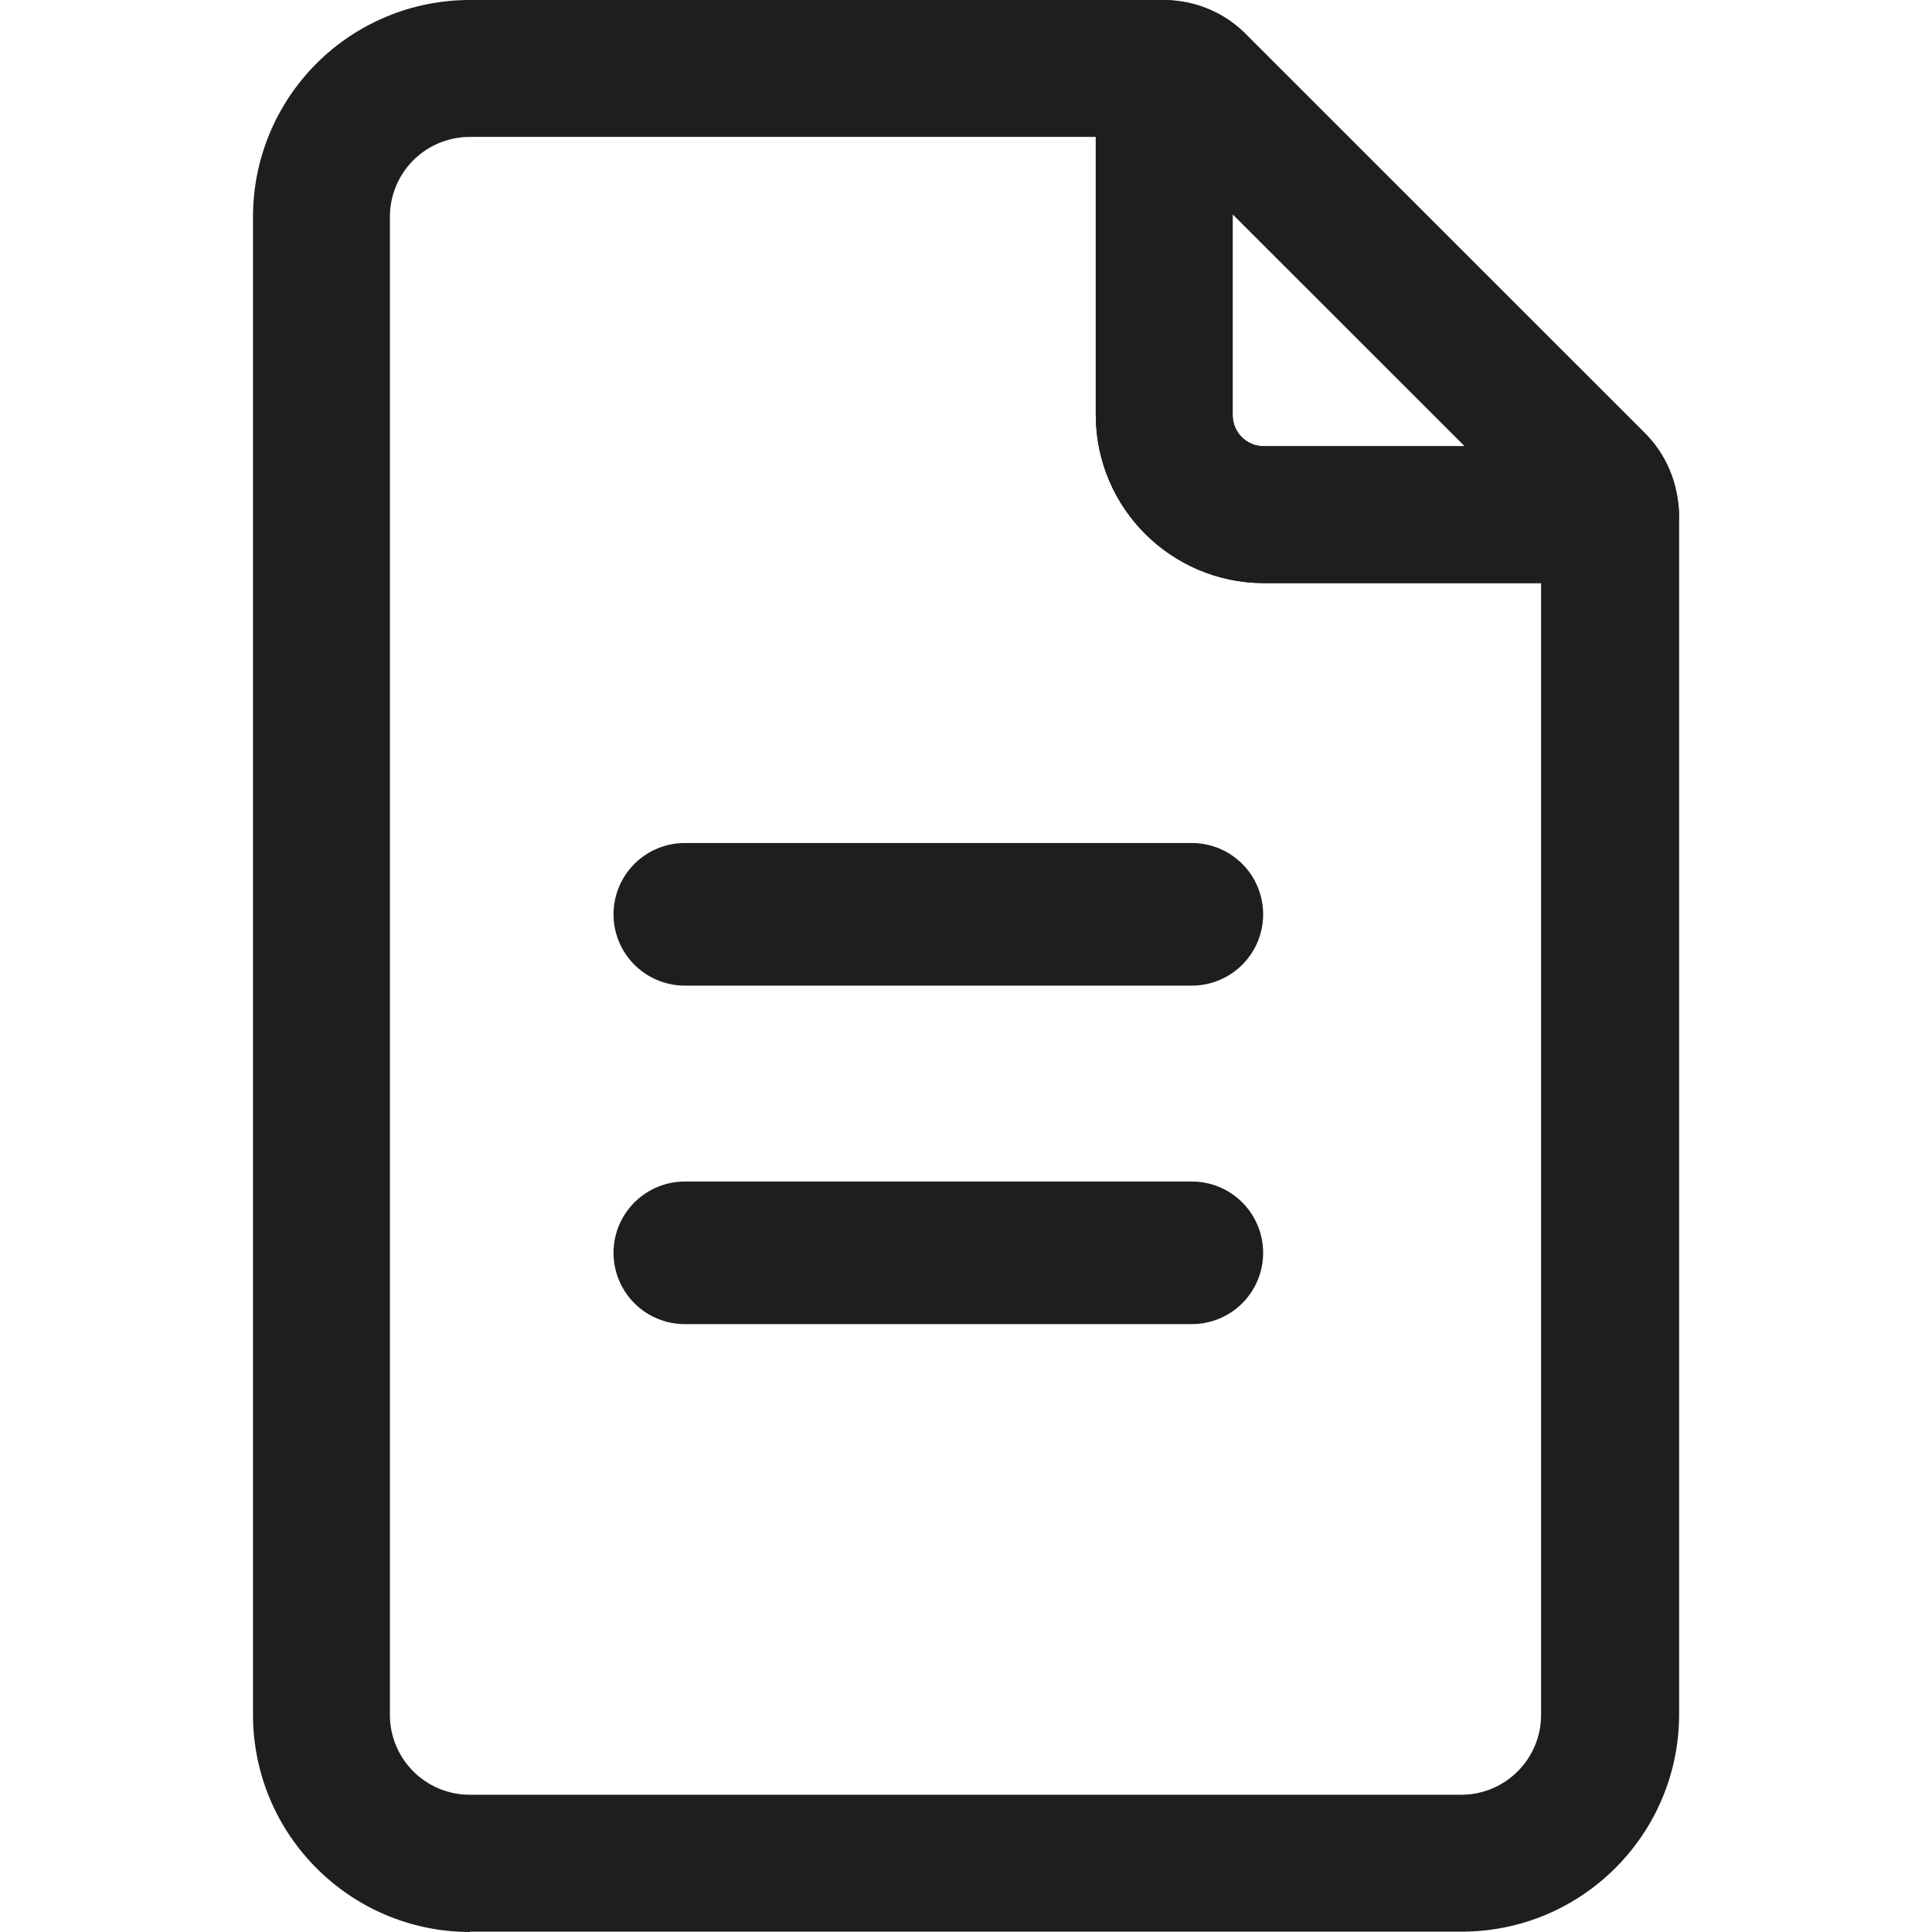
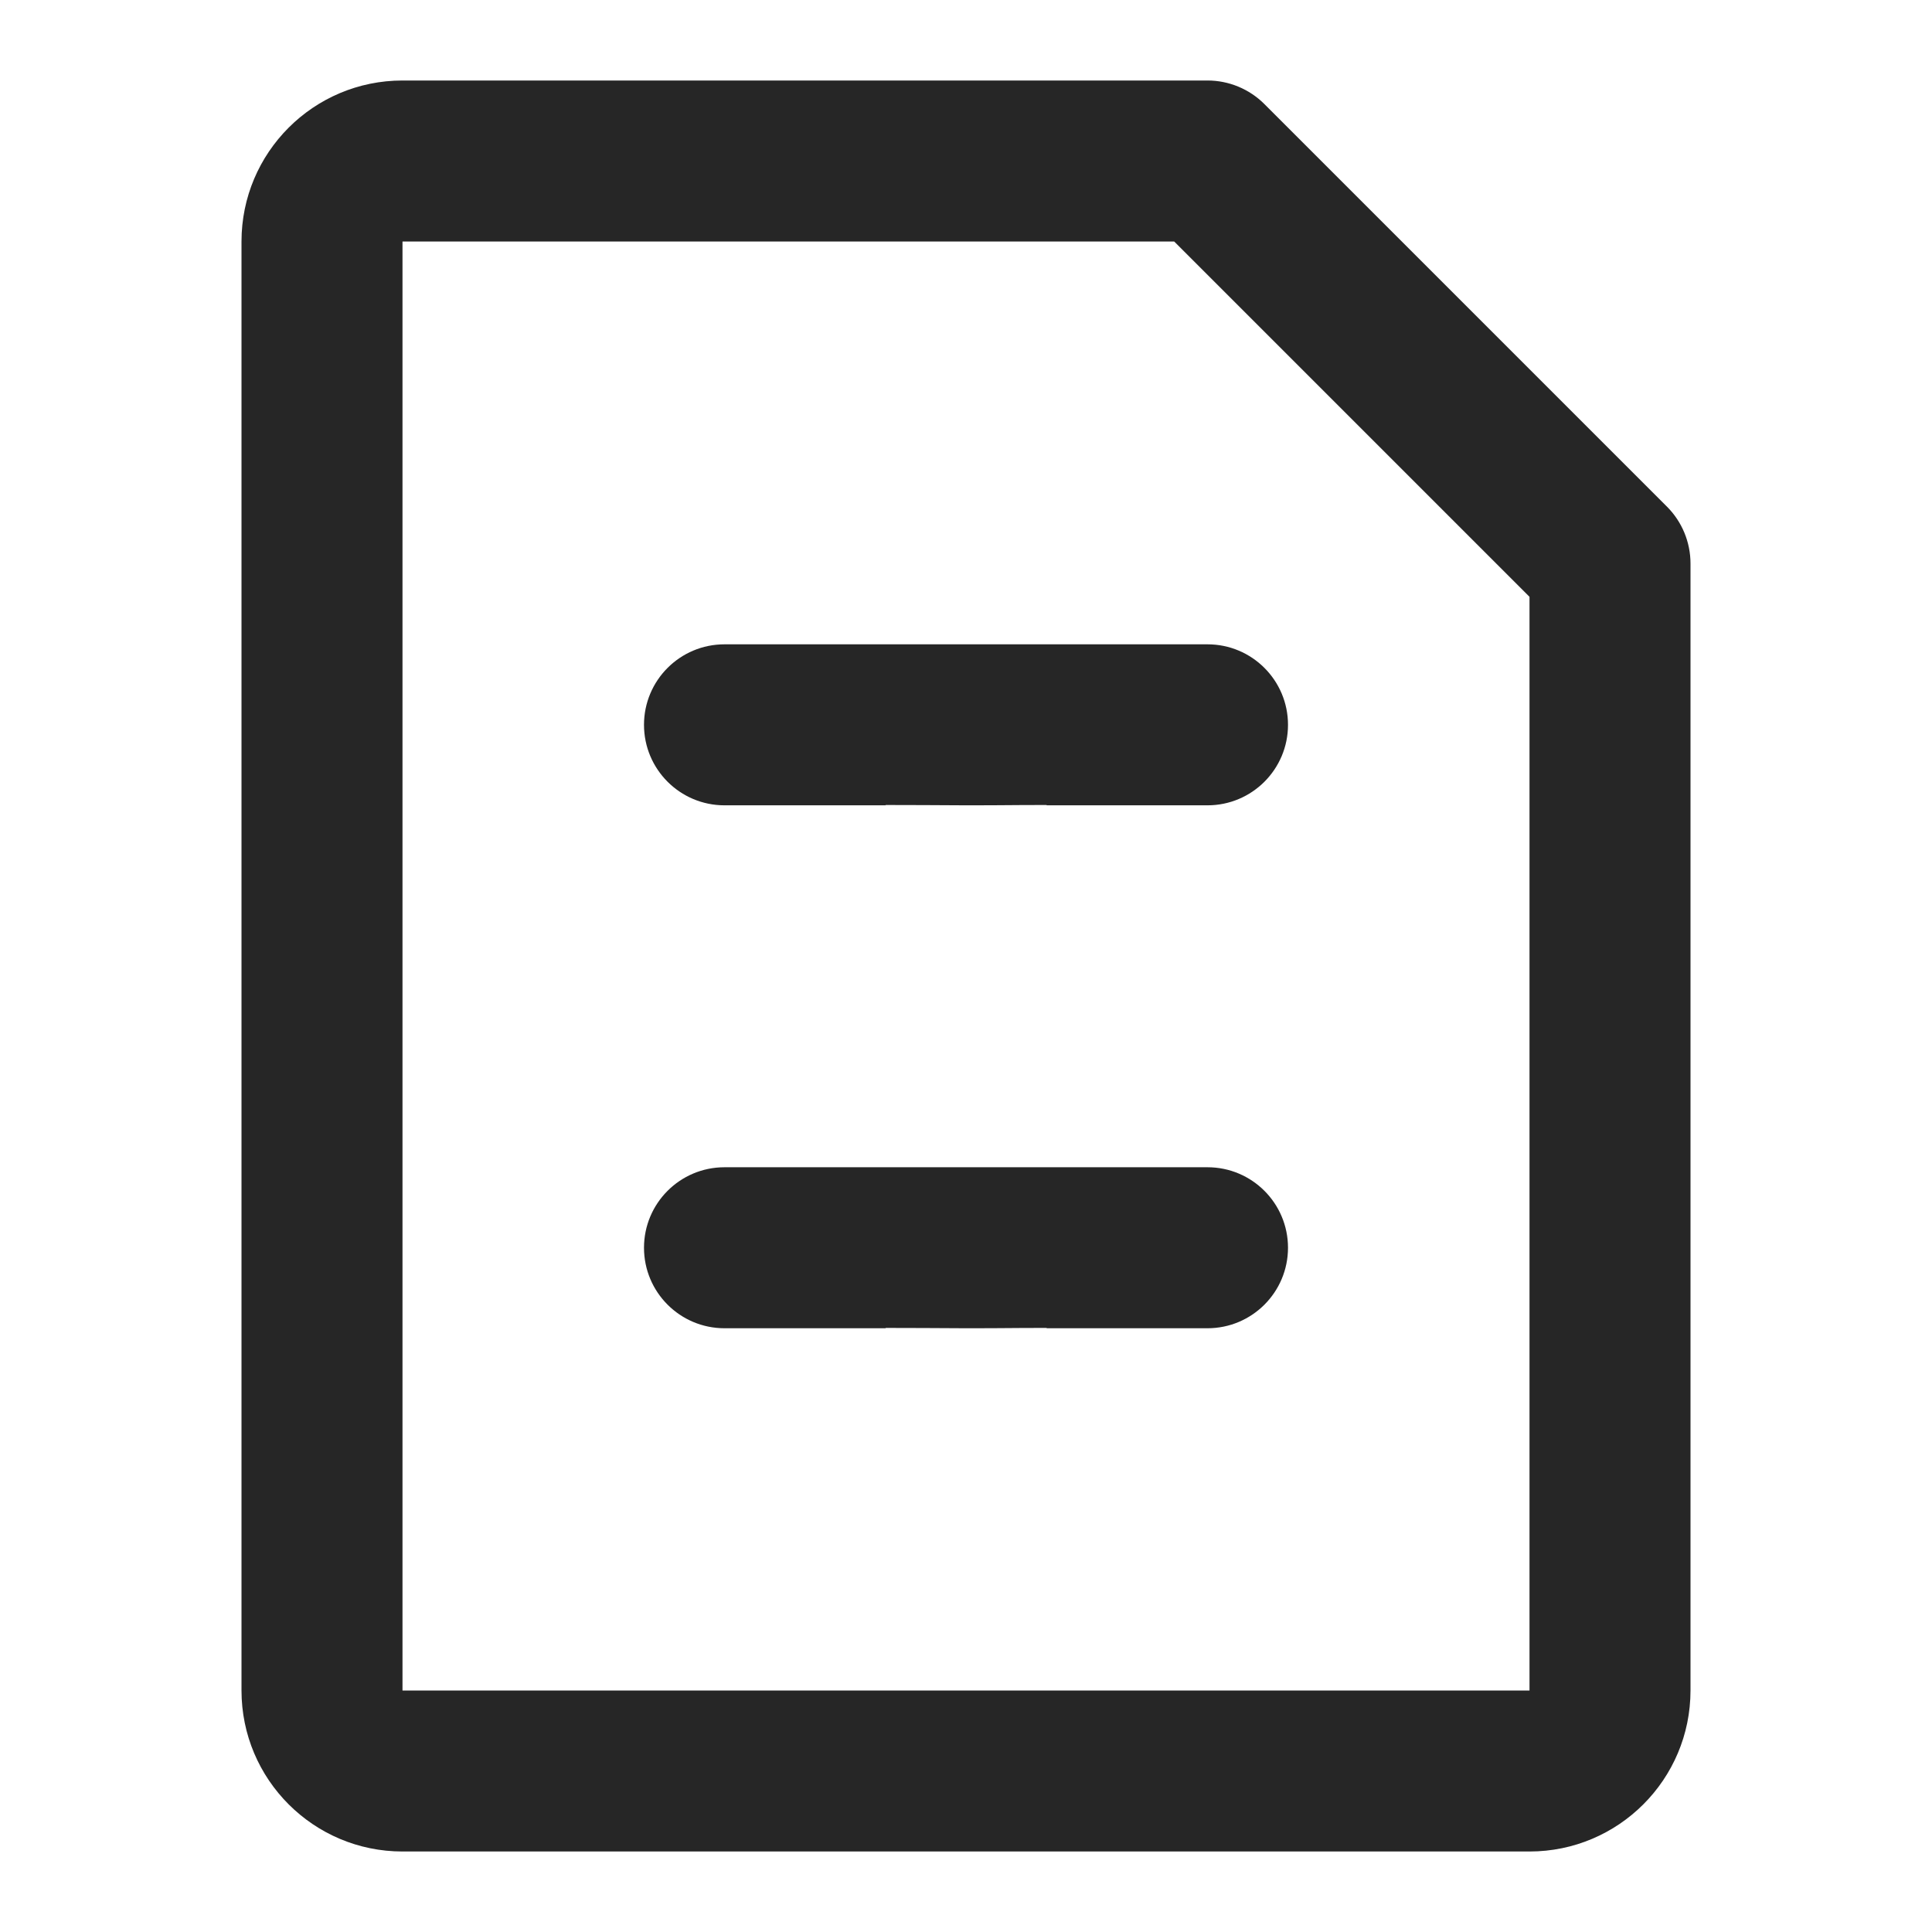
- <svg xmlns="http://www.w3.org/2000/svg" width="18" height="18" viewBox="0 0 124.99 169.34">
-   <defs>
-     <style>.cls-1{fill:#1e1e1e;}</style>
-   </defs>
-   <g id="Layer_2" data-name="Layer 2">
-     <g id="Layer_1-2" data-name="Layer 1">
-       <g id="Layer_2-2" data-name="Layer 2">
-         <g id="Layer_1-2-2" data-name="Layer 1-2">
-           <g id="Documentation_filled" data-name="Documentation filled">
-             <g id="Docs">
-               <path class="cls-1" d="M19,169.34a19.05,19.05,0,0,1-19-19V19.06A19,19,0,0,1,19,0H79.87a6,6,0,0,1,6,6V36.42a2.72,2.72,0,0,0,2.72,2.69H119a6,6,0,0,1,6,6v105.2a19.06,19.06,0,0,1-19,19H19ZM19.06,12A7,7,0,0,0,12,19.05V150.31a7,7,0,0,0,7,7h86.9a7,7,0,0,0,7-7V51.11H88.57a14.76,14.76,0,0,1-14.7-14.67V12Z" />
-               <path class="cls-1" d="M119,51.11H88.57a14.76,14.76,0,0,1-14.7-14.67V6a6,6,0,0,1,6-6h0a10.11,10.11,0,0,1,7.36,3.19l34.63,34.62a10.19,10.19,0,0,1,3.12,7.3,6,6,0,0,1-6,6Zm-5.4-4.61h0ZM85.87,18.79V36.42a2.72,2.72,0,0,0,2.72,2.69H106.2Z" />
-             </g>
-             <path class="cls-1" d="M82.28,86.39H37.86a6.25,6.25,0,0,1-6.26-6.25h0a6.25,6.25,0,0,1,6.26-6.25H82.28a6.25,6.25,0,0,1,6.26,6.25h0A6.25,6.25,0,0,1,82.28,86.39Z" />
-             <path class="cls-1" d="M82.28,116.06H37.86a6.25,6.25,0,0,1-6.26-6.25h0a6.25,6.25,0,0,1,6.26-6.25H82.28a6.25,6.25,0,0,1,6.26,6.25h0A6.25,6.25,0,0,1,82.28,116.06Z" />
-           </g>
-         </g>
-       </g>
-     </g>
-   </g>
+ <svg xmlns="http://www.w3.org/2000/svg" width="24" height="24" viewBox="0 0 24 24" fill="none">
+   <path fill-rule="evenodd" clip-rule="evenodd" d="M3 3a2 2 0 012-2h10a1 1 0 01.707.293l5 5A1 1 0 0121 7v14a2 2 0 01-2 2H5a2 2 0 01-2-2V3zm11.586 0H5v18h14V7.414L14.586 3zM8 9.004a1 1 0 011-1h6a1 1 0 110 2h-1.996L13 10c-.5 0-.444.004-.996.004H12c-.55-.002-.5-.004-1-.004l.004.004H9a1 1 0 01-1-1z" fill="#000" fill-opacity=".85" />
+   <path d="M8 15.5a1 1 0 011-1h6a1 1 0 110 2h-1.996L13 16.496c-.5 0-.444.004-.996.004H12c-.55-.002-.5-.004-1-.004l.004.004H9a1 1 0 01-1-1z" fill="#000" fill-opacity=".85" />
</svg>
